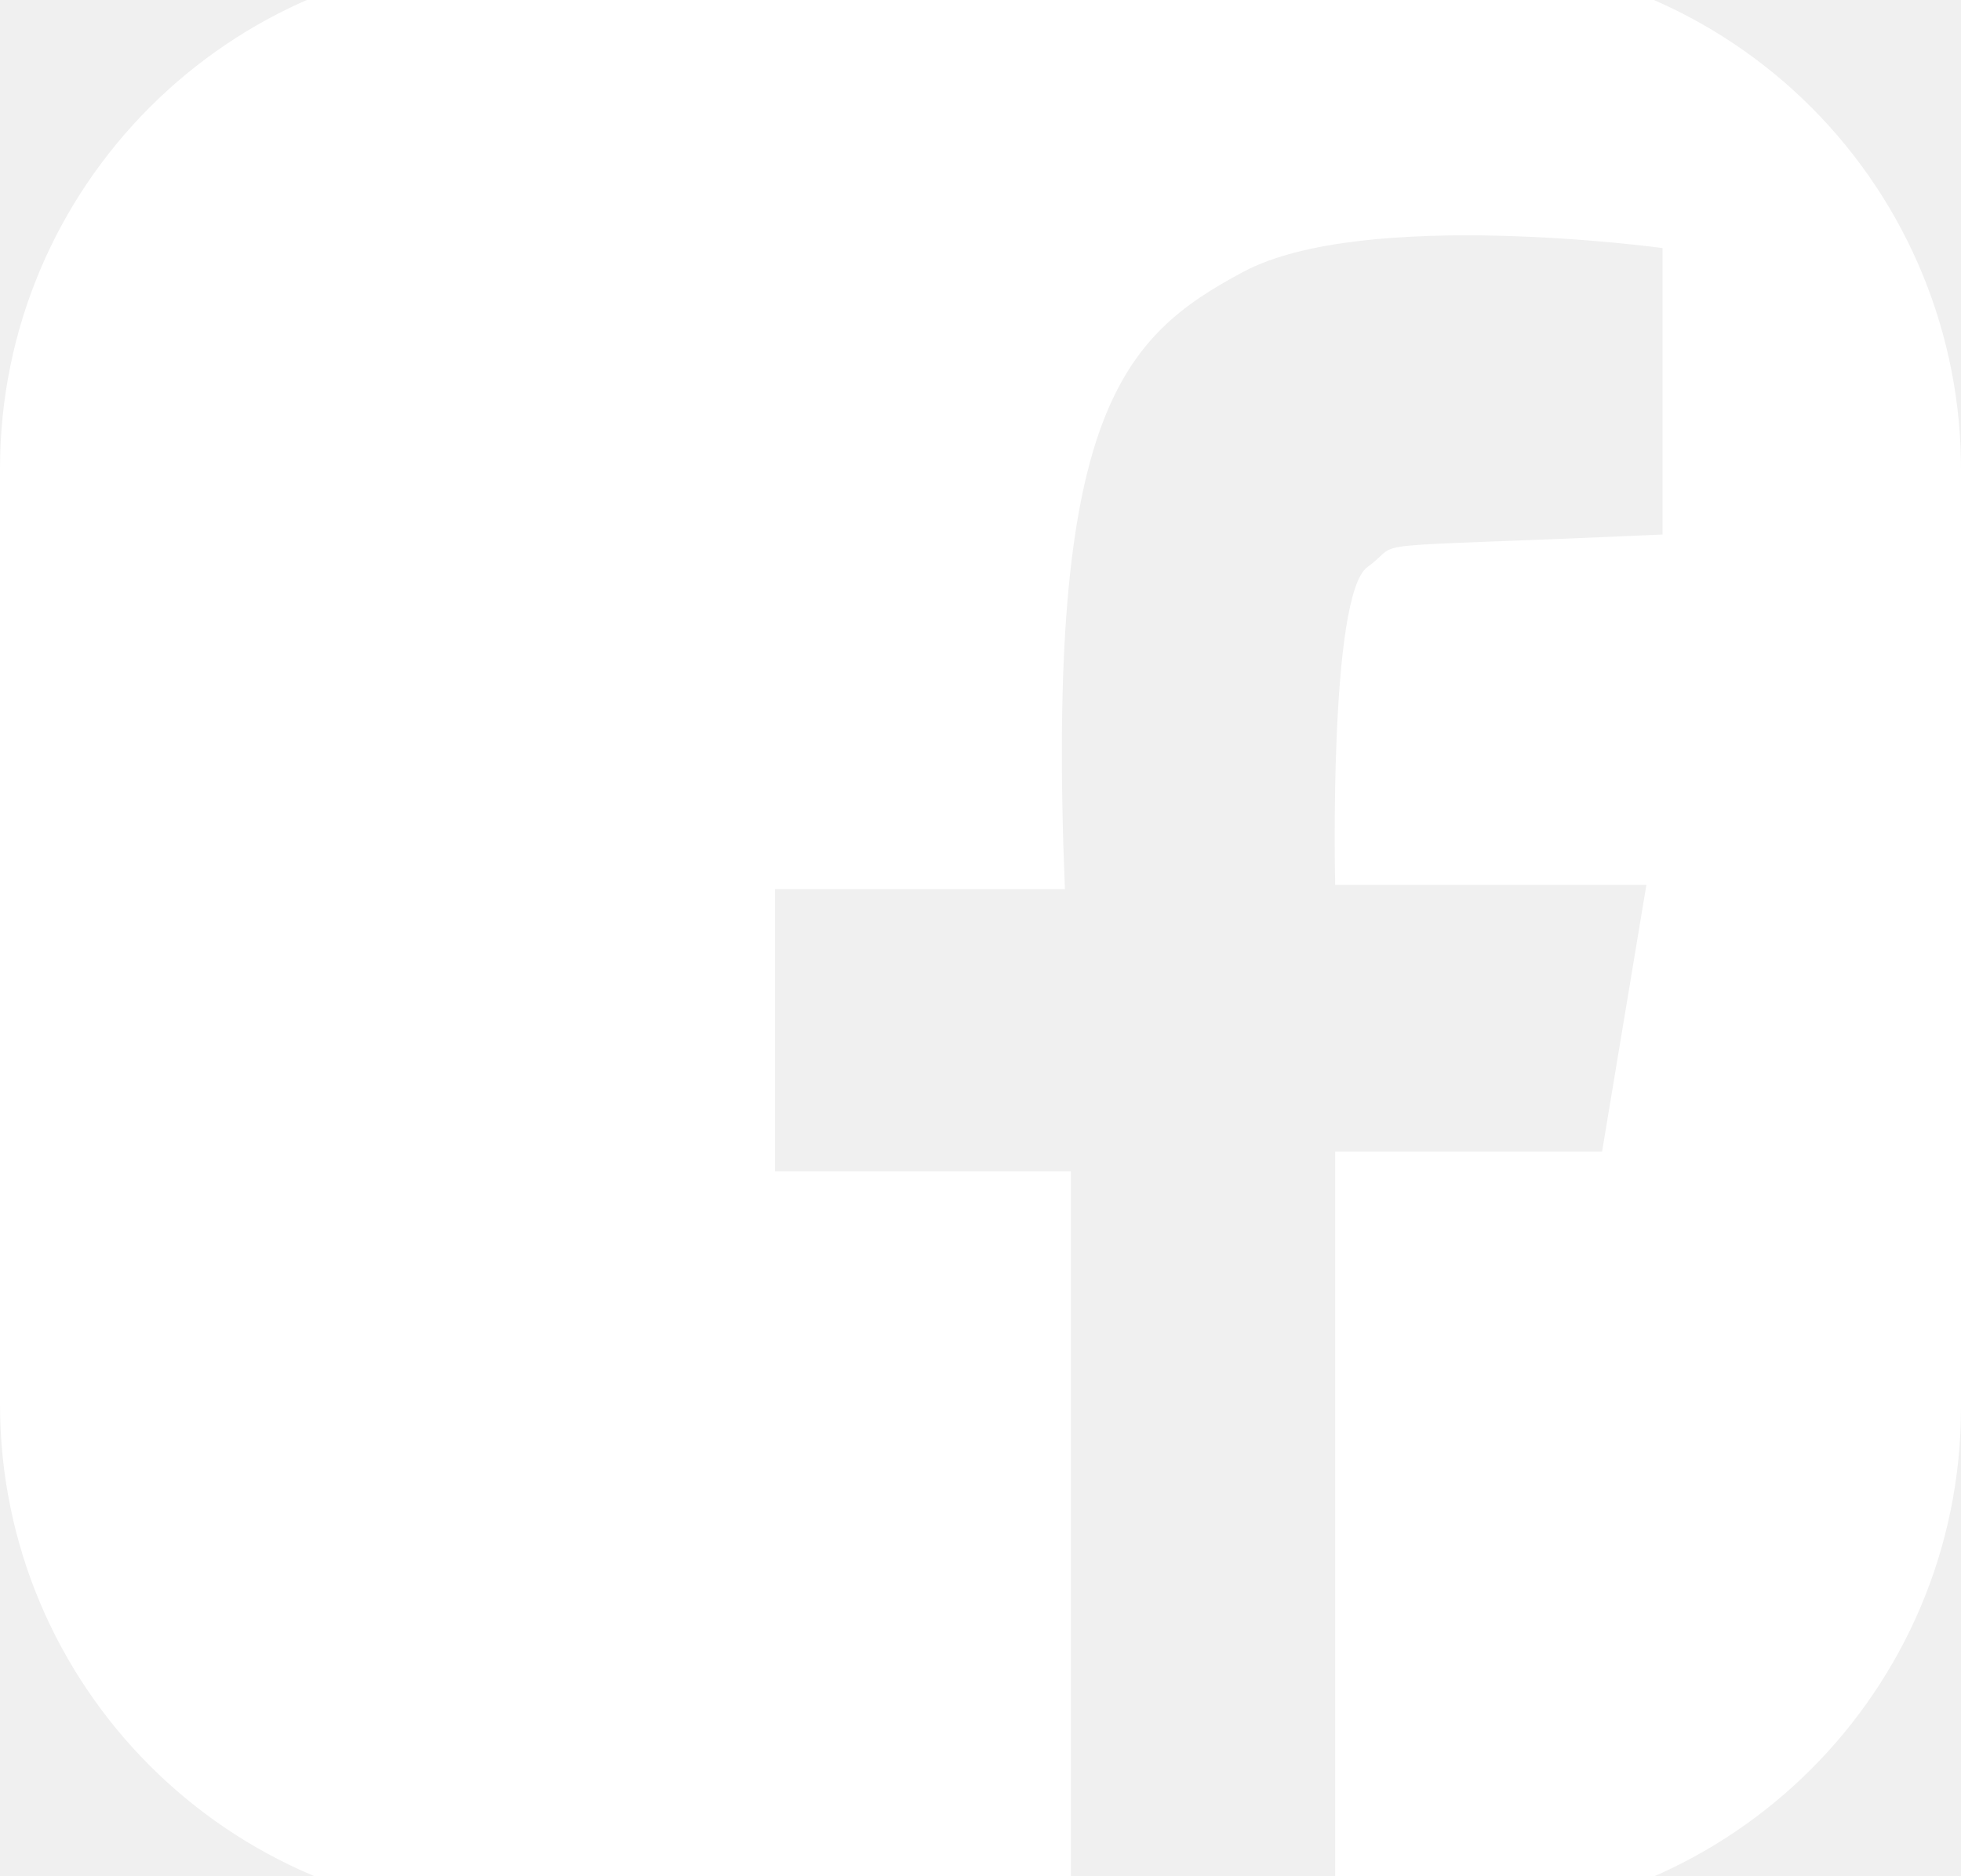
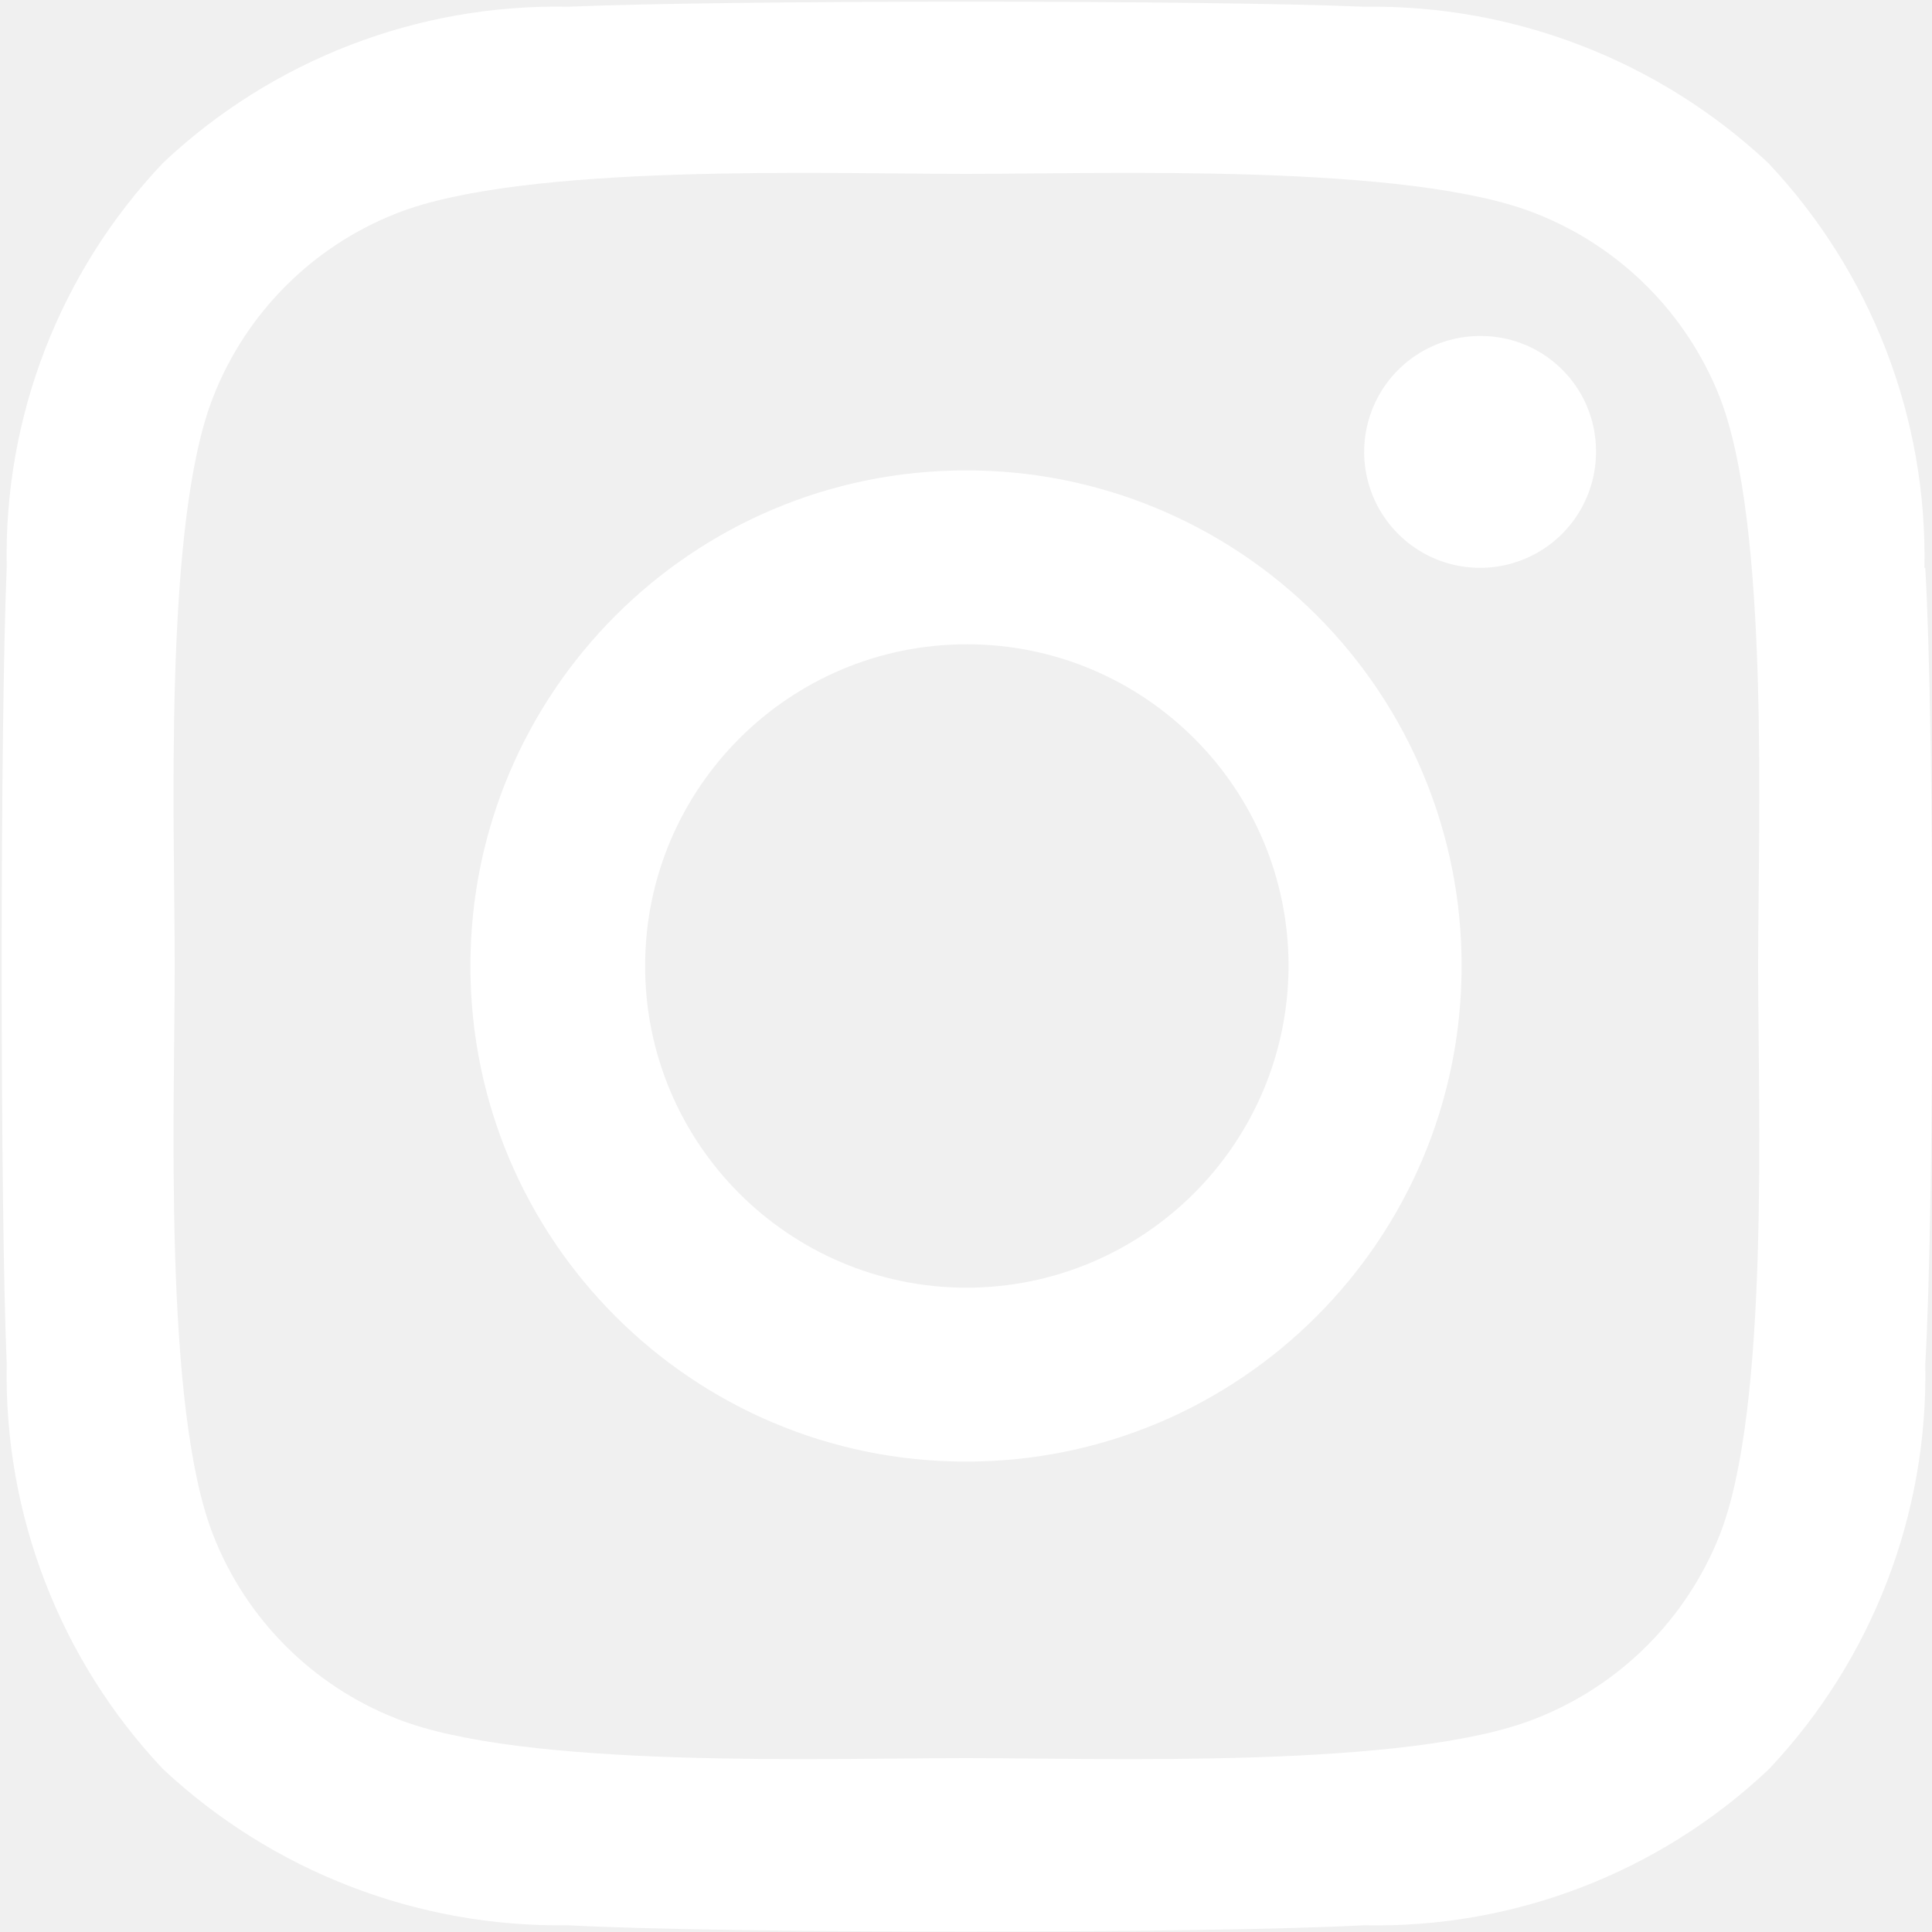
- <svg xmlns="http://www.w3.org/2000/svg" id="Layer_1" data-name="Layer 1" viewBox="0 0 23 22">
+ <svg xmlns="http://www.w3.org/2000/svg" id="Layer_1" data-name="Layer 1" viewBox="0 0 23 23">
  <defs>
    <style>.cls-1{fill:#fff;}</style>
  </defs>
-   <path class="cls-1" d="M17-.5H6a6,6,0,0,0-6,6V16.47a6,6,0,0,0,6,6h6.56V13.74H9.09V10.43h3.4c-.23-5.58.67-6.48,2.09-7.24s4.92-.28,4.92-.28V6.27c-3.76.17-3,.05-3.46.38s-.38,3.73-.38,3.73h3.65l-.52,3.13H15.66v9H17a6,6,0,0,0,6-6V5.53A6,6,0,0,0,17-.5Z" />
+   <path class="cls-1" d="M11.5,5.6a5.9,5.9,0,1,0,5.9,5.9A5.89,5.89,0,0,0,11.5,5.6Zm0,9.73a3.83,3.83,0,1,1,3.84-3.83,3.84,3.84,0,0,1-3.84,3.83ZM19,5.36A1.38,1.38,0,1,1,17.64,4,1.37,1.37,0,0,1,19,5.36Zm3.91,1.4a6.83,6.83,0,0,0-1.86-4.82A6.89,6.89,0,0,0,16.24.08C14.35,0,8.65,0,6.76.08A6.83,6.83,0,0,0,1.94,1.94,6.79,6.79,0,0,0,.08,6.75C0,8.65,0,14.34.08,16.24a6.83,6.83,0,0,0,1.86,4.82,6.91,6.91,0,0,0,4.82,1.86c1.89.1,7.59.1,9.48,0a6.8,6.8,0,0,0,4.82-1.86,6.83,6.83,0,0,0,1.86-4.82c.11-1.9.11-7.58,0-9.48ZM20.47,18.28a3.88,3.88,0,0,1-2.19,2.18c-1.51.6-5.1.47-6.78.47s-5.27.13-6.78-.47a3.86,3.86,0,0,1-2.18-2.18c-.6-1.52-.46-5.11-.46-6.78s-.14-5.27.46-6.78A3.86,3.86,0,0,1,4.72,2.54c1.52-.6,5.11-.47,6.78-.47s5.27-.13,6.78.47a3.88,3.88,0,0,1,2.19,2.18c.6,1.52.46,5.11.46,6.78S21.07,16.77,20.47,18.28Z" />
</svg>
